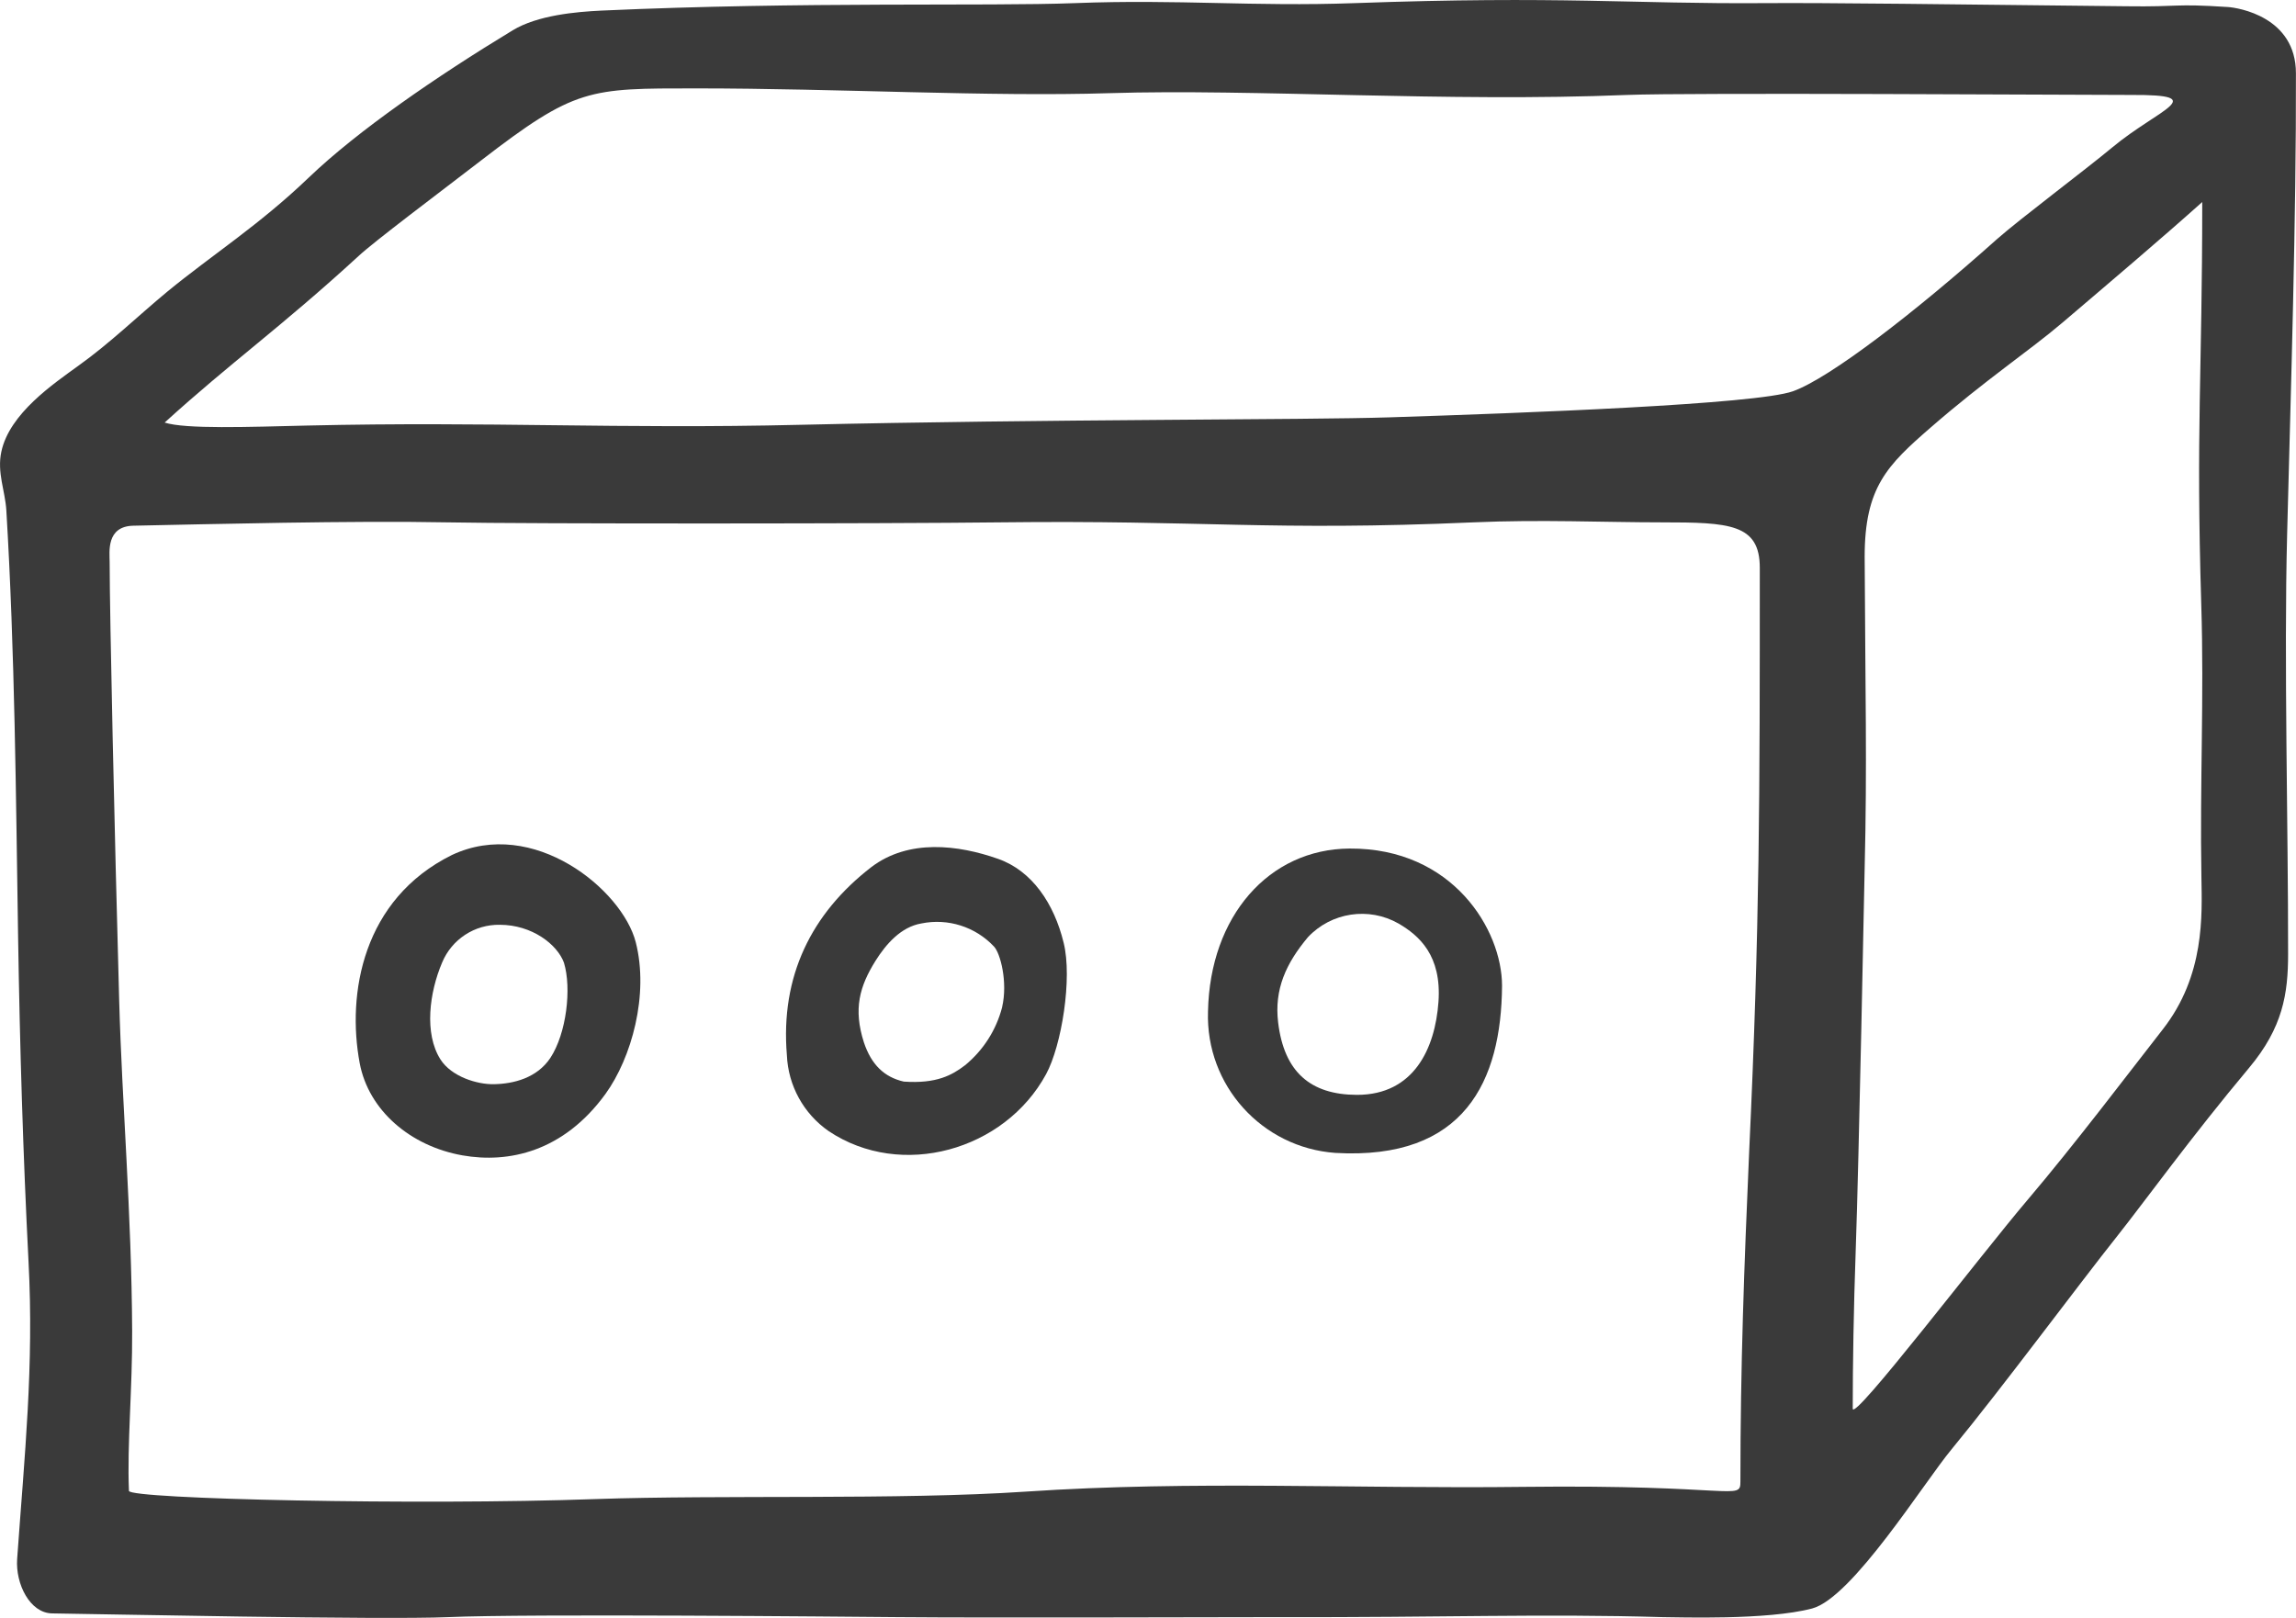
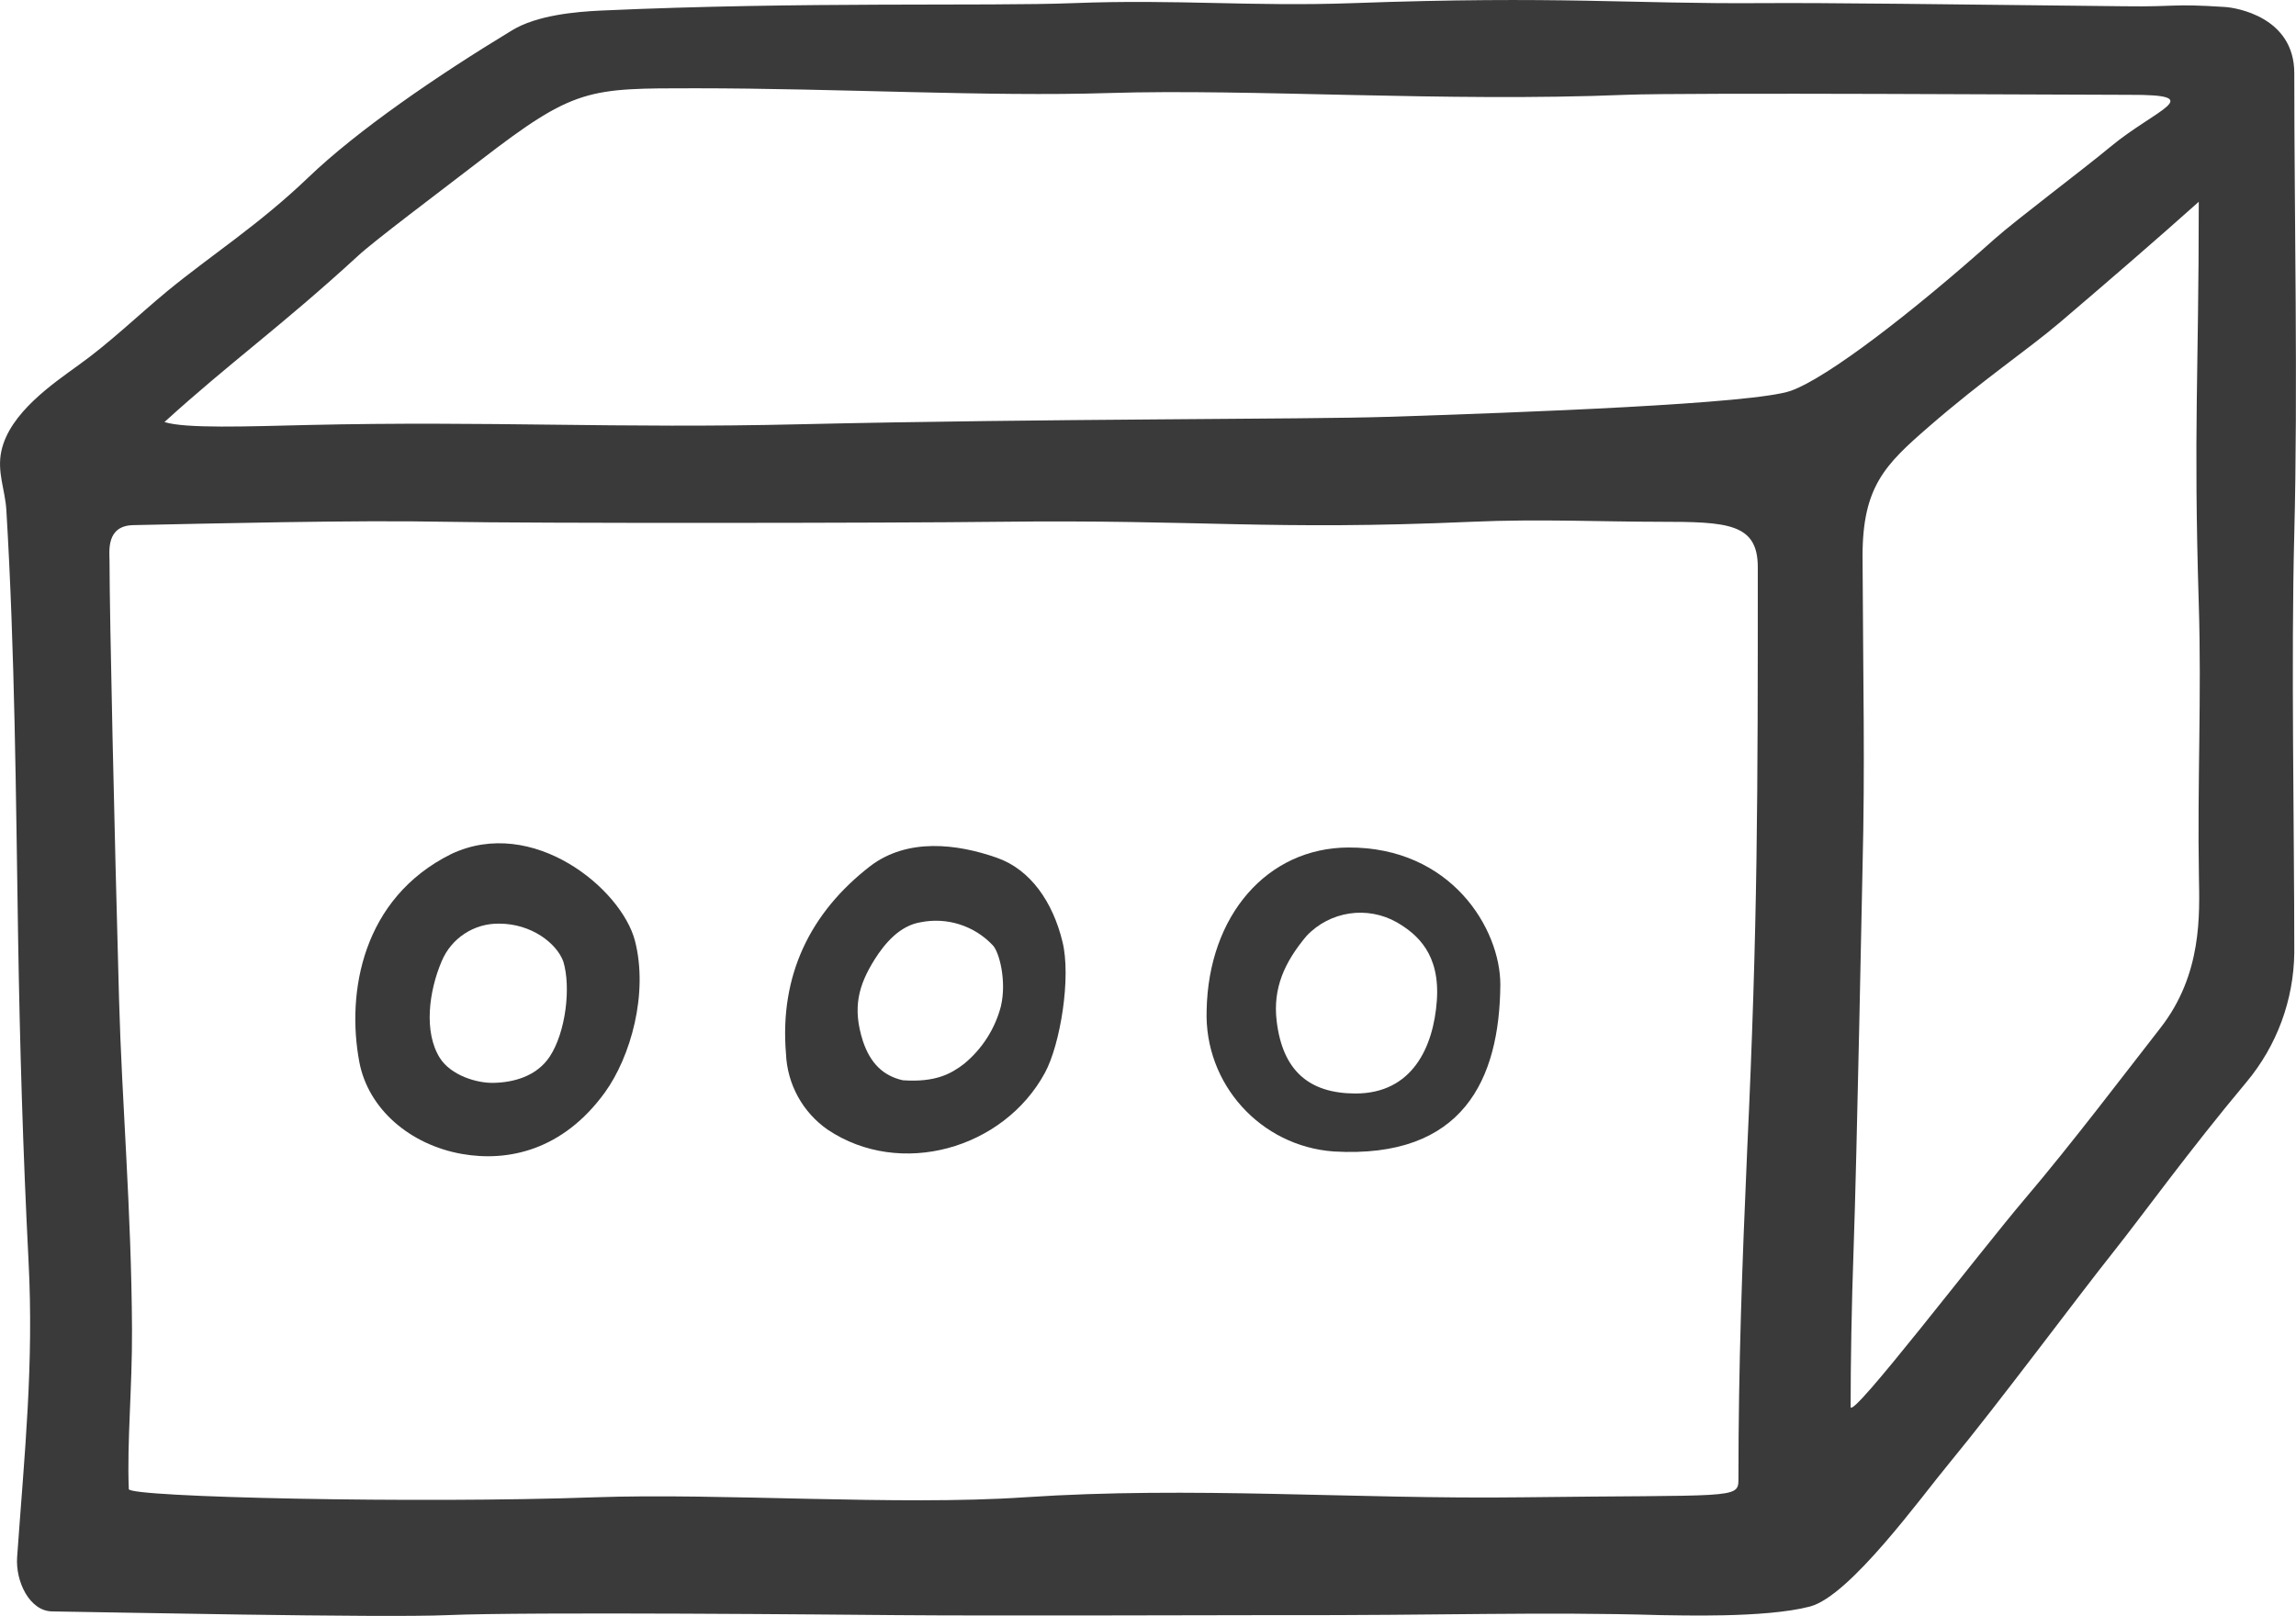
- <svg xmlns="http://www.w3.org/2000/svg" viewBox="0 0 308.04 217.09">
+ <svg xmlns="http://www.w3.org/2000/svg" viewBox="0 0 308.39 217.09">
  <defs>
    <style>.cls-1{fill:#3a3a3a;}</style>
  </defs>
  <g id="图层_2" data-name="图层 2">
    <g id="svg_layout">
      <g id="myLogo">
-         <path id="boxFrame" class="cls-1" d="M306.85,71.68c.5-19.47,1.23-42.35,1.18-61.85,0-7.59-7.76-8.8-9.15-8.89-7.45-.48-6.17,0-13.63-.1C261.78.58,245,.36,236.75.42c-17.84.13-27.25-1-55,0-13.69.49-23.52-.54-37.56,0-11.74.45-36.31-.23-63.48,1-3.42.16-8.59.62-11.93,2.65C58.62,10.23,48,17.52,41.4,23.85s-13,10.4-18.89,15.23c-3.92,3.24-7.79,7-12,10C7.18,51.5,1.27,55.48.18,60.61c-.6,2.8.51,5.24.67,7.86C2,87.59,2.13,106.71,2.43,125.85c.23,14.49.66,29,1.4,43.49.73,14-.53,25.78-1.53,39.86C2.07,212.52,4,216.45,7,216.49c5.54.07,44.41.89,53.11.5,10.6-.47,53.42-.06,60.31,0,12.41.11,44.14,0,50.9,0,22.54.06,35.35-.48,51.8,0,2,0,13.94.44,20-1.16,5.39-1.43,15-16.9,18.71-21.36,6.81-8.27,16.79-21.77,22.32-28.73,3.42-4.3,9.89-13.26,17.6-22.46,4.53-5.41,5.23-9.95,5.23-15.26C307,110.94,306.41,88.76,306.85,71.68Zm-72.18,82.95C234,170,233.5,183.3,233.5,198.81c0,2.61-.81.37-29.09.7-22.6.28-44.26-.88-66.81.64-17,1.14-40.69.41-57.74,1-23.62.85-62.52,0-62.56-1.1-.26-6.26.47-13.67.43-21.46-.08-16-1.36-30.47-1.74-44.33-.63-22.85-1.27-51.33-1.28-58.88,0-1.28-.5-4.76,3.18-4.84,9.83-.2,29.63-.7,42-.45,11.12.22,59.52.18,74.31,0,27.32-.32,36.21,1.19,63.48,0,9-.4,17.61,0,25.22,0,9.14,0,13.2.2,13.2,6.1C236.1,106.94,236.1,124.09,234.67,154.63ZM240.55,52.5c-4.94,1.76-36.07,2.92-54.13,3.5-11,.36-45.74.23-79,1-24.65.59-41.48-.47-66.16.1-8,.19-16.38.5-19.17-.4,8.87-8.07,15.63-12.81,26-22.33,2-1.88,10.79-8.48,16.43-12.82C77.2,11.77,79,11.86,93.37,11.86c19.2,0,39.36,1.15,55.51.64,19.22-.6,45.27,1.23,69.43.24,8.17-.33,60.27,0,67.65,0,10.77-.05,3.65,1.88-2.52,7-3.74,3.11-12.53,9.7-15.52,12.35C256.83,42,245.47,50.74,240.55,52.5Zm54.8,65.19c.08,5.1.49,13.18-5.19,20.44-4.44,5.68-11.89,15.53-18.14,22.88s-23.45,29.9-23.45,28c0-5.81.12-13.42.4-21.26.43-12,1.18-50.35,1.2-51.26.34-13.72.08-24.06,0-41.79,0-9.33,3.05-12.29,8.85-17.33,7.42-6.45,13.17-10.24,17.7-14.09,6.36-5.42,13.07-11.1,18.74-16.17,0,23.39-.85,30.36-.13,54C295.72,93.59,295.13,105.1,295.35,117.69Z" />
+         <path id="boxFrame" class="cls-1" d="M308.16,71.68c.5-19.47,0-42.35,0-61.85,0-7.59-7.89-8.8-9.28-8.89-7.45-.48-6.17,0-13.63-.1C261.78.58,245,.36,236.75.42c-17.84.13-27.25-1-55,0-13.69.49-23.52-.54-37.56,0-11.74.45-36.31-.23-63.48,1-3.42.16-8.59.62-11.93,2.65C58.62,10.23,48,17.52,41.4,23.85s-13,10.4-18.89,15.23c-3.92,3.24-7.79,7-12,10C7.18,51.5,1.27,55.48.18,60.61c-.6,2.8.51,5.24.67,7.86C2,87.59,2.13,106.71,2.43,125.85c.23,14.49.66,29,1.4,43.49.73,14-.53,25.78-1.53,39.86C2.07,212.52,4,216.45,7,216.49c5.54.07,44.41.89,53.11.5,10.6-.47,53.42-.06,60.31,0,12.41.11,44.14,0,50.9,0,22.54.06,35.35-.48,51.8,0,2,0,13.94.44,20-1.16,5.39-1.43,15-14.81,18.71-19.27,6.81-8.27,16.79-21.77,22.32-28.73,3.42-4.3,9.89-13.26,17.6-22.47A27.62,27.62,0,0,0,308.16,128C308.16,110.94,307.72,88.76,308.16,71.68Zm-73.49,82.95C234,170,233.5,183.3,233.5,198.81c0,2.61-.81,2-29.09,2.35-22.6.28-44.26-1.51-66.81,0-17,1.15-40.69-.6-57.74,0-23.62.85-62.52,0-62.56-1.1-.26-6.26.47-13.67.43-21.46-.08-16-1.36-30.47-1.74-44.33-.63-22.85-1.27-51.33-1.28-58.88,0-1.28-.5-4.76,3.18-4.84,9.83-.2,29.63-.7,42-.45,11.12.22,59.52.18,74.31,0,27.32-.32,36.21,1.19,63.48,0,9-.4,17.61,0,25.22,0,9.14,0,13.2.2,13.2,6.1C236.1,106.94,236.1,124.09,234.67,154.63ZM240.55,52.5c-4.94,1.76-36.07,2.92-54.13,3.5-11,.36-45.74.23-79,1-24.65.59-41.48-.47-66.16.1-8,.19-16.38.5-19.17-.4,8.87-8.07,15.63-12.81,26-22.33,2-1.88,10.79-8.48,16.43-12.82C77.2,11.77,79,11.86,93.37,11.86c19.2,0,39.36,1.15,55.51.64,19.22-.6,45.27,1.23,69.43.24,8.17-.33,60.27,0,67.65,0,10.77-.05,3.65,1.88-2.52,7-3.74,3.11-12.53,9.7-15.52,12.35C256.83,42,245.47,50.74,240.55,52.5Zm54.8,65.19c.08,5.1.49,13.18-5.19,20.44-4.44,5.68-11.89,15.53-18.14,22.88s-23.45,29.9-23.45,28c0-5.81.12-13.42.4-21.26.43-12,1.18-50.35,1.2-51.26.34-13.72.08-24.06,0-41.79,0-9.33,3.05-12.29,8.85-17.33,7.42-6.45,13.17-10.24,17.7-14.09,6.36-5.42,12.94-11.1,18.61-16.17,0,23.39-.72,30.36,0,54C295.72,93.59,295.13,105.1,295.35,117.69Z" />
        <path id="circle1" class="cls-1" d="M85.29,126.41c1.81,7.05-.56,15.54-4.06,20.38-5.65,7.77-13,9.33-19.19,8.24-6.94-1.23-12.58-6-13.78-12.37-1.75-9.33.4-22,12.36-27.93C71.55,109.58,83.47,119.37,85.29,126.41Zm-9.63,2.76c-.9-2.45-4.29-5.08-8.6-5.08a8.22,8.22,0,0,0-7.74,5.06c-1.71,4-2.44,9.51-.23,13,1.48,2.32,4.93,3.38,7.19,3.33,2.61-.05,5.76-.82,7.56-3.53C76,138.66,76.71,132.62,75.66,129.17Z" />
        <path id="circle2" class="cls-1" d="M140.35,144.13c-5.56,10.25-19.44,14.17-29.18,7.64a13.08,13.08,0,0,1-5.6-10.2c-.88-10.56,3.28-19,11.33-25.22,5-3.8,11.63-3,17-1.11,4.56,1.6,7.52,6,8.8,11.25C143.9,131.27,142.42,140.32,140.35,144.13Zm-5.9-9c.78-3.38-.25-7.28-1.11-8.14a10.48,10.48,0,0,0-9.72-3.08c-2.75.46-4.76,2.79-6.15,5-2.16,3.46-3,6.47-1.57,10.95,1,3,2.73,4.67,5.35,5.27,4.4.31,6.49-.87,8.22-2.19A14.89,14.89,0,0,0,134.45,135.15Z" />
        <path id="circle3" class="cls-1" d="M162.07,135.73c.25-12.78,8.16-21.81,19-21.87,13.85-.08,20.45,10.92,20.45,18.42-.1,12.75-5,23.42-22.36,22.42A18.41,18.41,0,0,1,162.07,135.73Zm20,11.18c7.62,0,10.47-6.22,10.92-12.47s-2.61-8.91-5.34-10.51a9.94,9.94,0,0,0-12.17,1.82c-2.94,3.51-4.54,7-4,11.45C172.28,143.84,175.82,146.88,182,146.91Z" />
      </g>
    </g>
  </g>
</svg>
